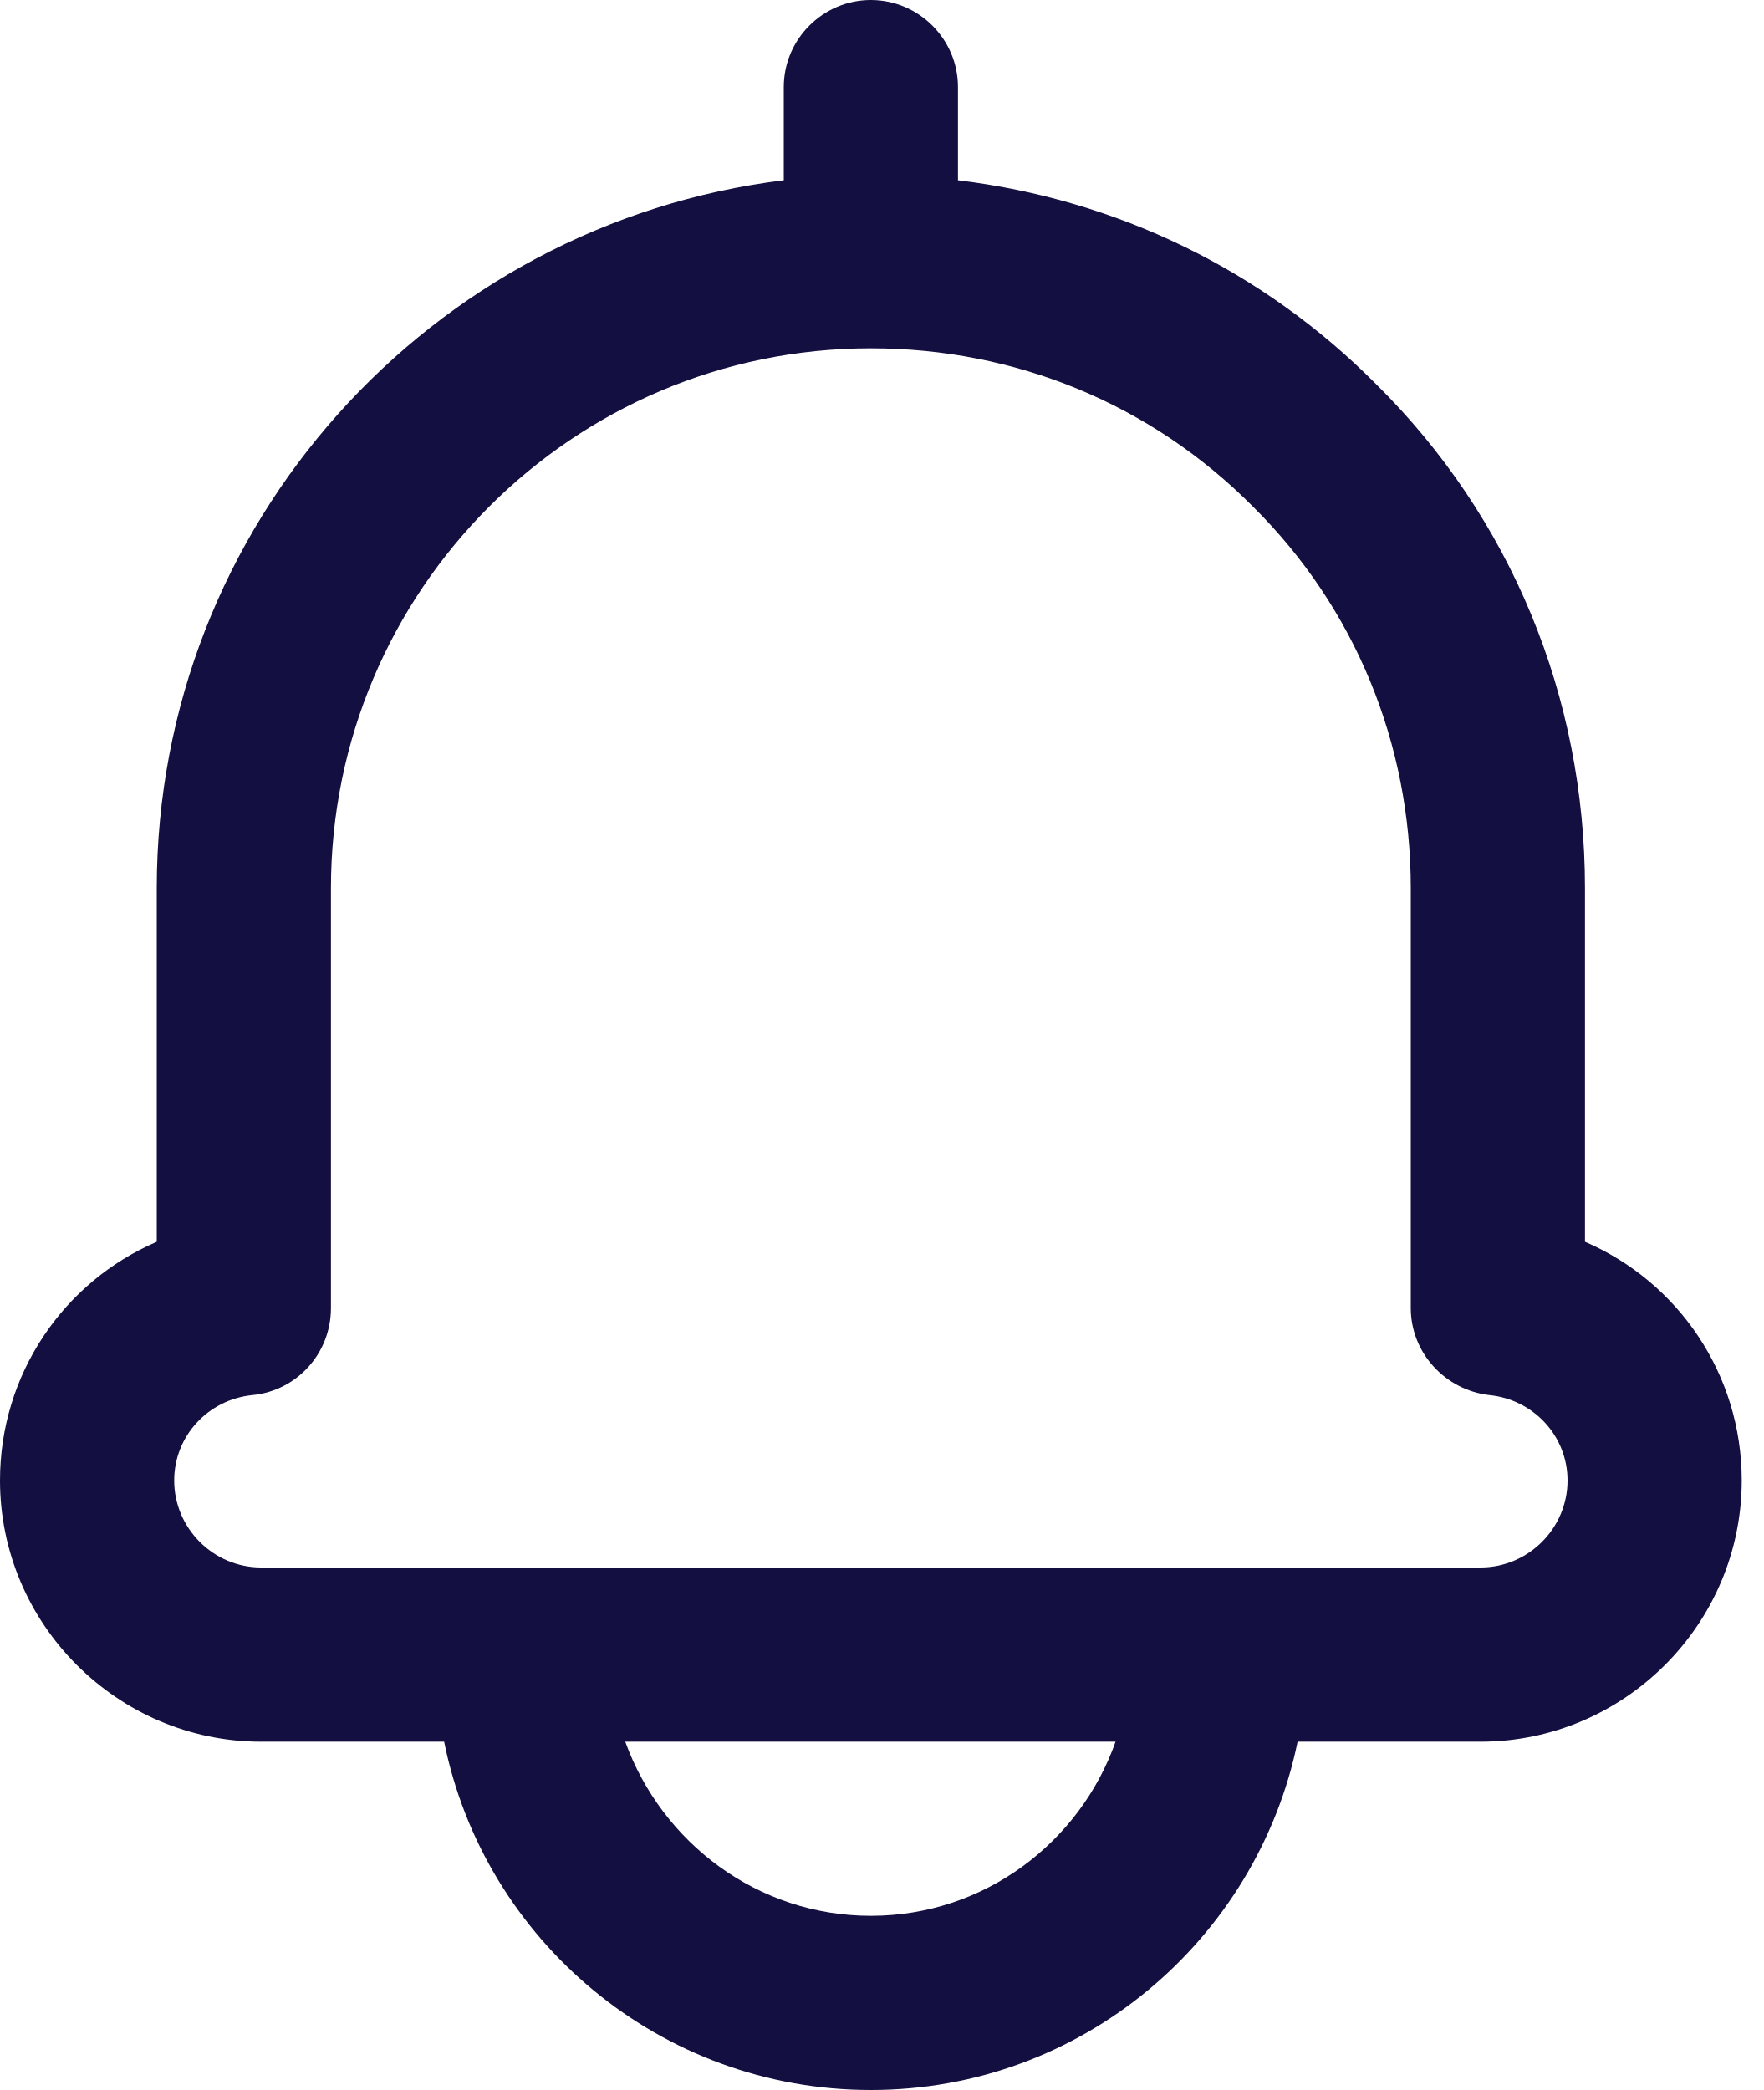
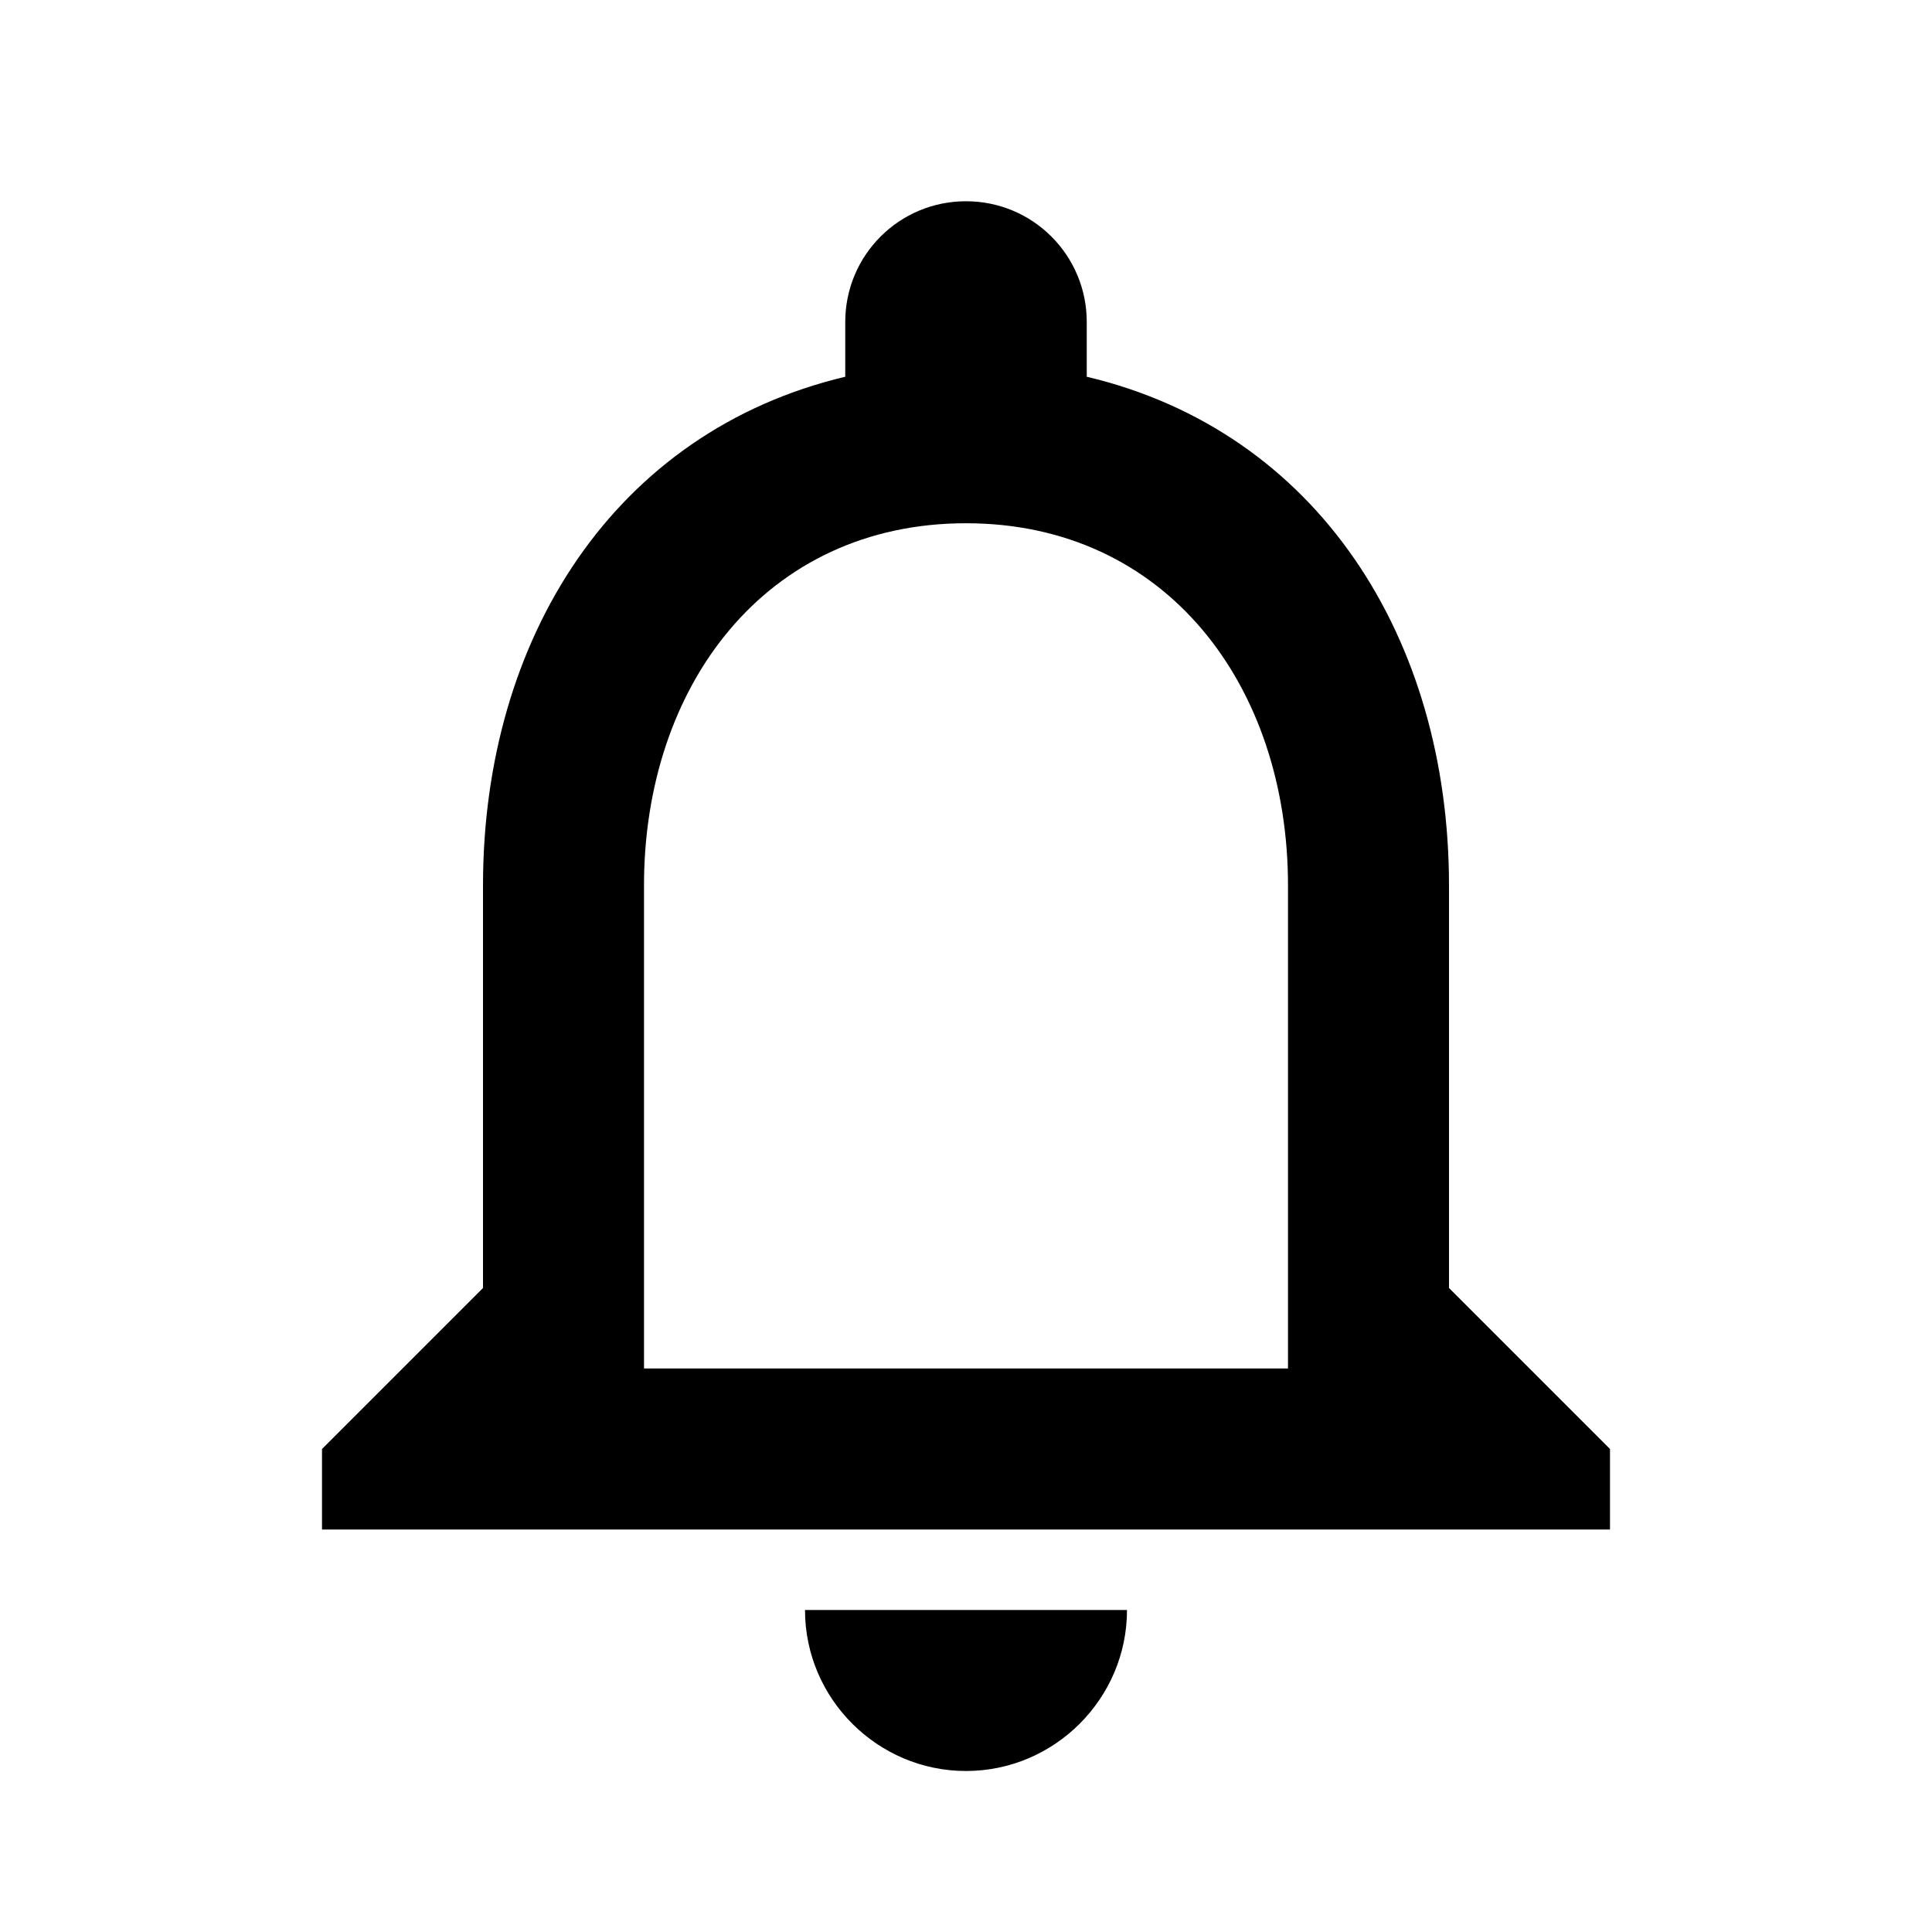
- <svg xmlns="http://www.w3.org/2000/svg" width="27" height="32" viewBox="0 0 27 32" fill="none">
-   <path d="M24.267 19.013V13.6C24.267 10.667 23.133 7.92 21.067 5.88C19.333 4.133 17.093 3.053 14.667 2.76V1.333C14.667 0.6 14.067 0 13.333 0C12.6 0 12 0.6 12 1.333V2.76C6.6 3.427 2.4 8.027 2.4 13.6V19.013C0.973 19.627 0 21.04 0 22.667C0 24.867 1.8 26.667 4 26.667H6.8C7.413 29.707 10.107 32 13.333 32C16.56 32 19.24 29.707 19.867 26.667H22.667C24.867 26.667 26.667 24.867 26.667 22.667C26.667 21.04 25.693 19.627 24.267 19.013ZM13.333 29.333C11.6 29.333 10.133 28.213 9.573 26.667H17.08C16.533 28.213 15.067 29.333 13.333 29.333ZM22.667 24H4C3.267 24 2.667 23.4 2.667 22.667C2.667 21.987 3.187 21.427 3.867 21.36C4.547 21.293 5.067 20.72 5.067 20.027V13.6C5.067 9.04 8.773 5.333 13.333 5.333C15.547 5.333 17.627 6.187 19.187 7.76C20.747 9.307 21.6 11.387 21.6 13.6V20.027C21.6 20.707 22.12 21.28 22.8 21.36C23.48 21.427 24 21.987 24 22.667C24 23.4 23.4 24 22.667 24Z" fill="#130F40" />
+ <svg xmlns="http://www.w3.org/2000/svg" height="24" viewBox="0 0 24 24" width="24">
+   <path d="M0 0h24v24H0V0z" fill="none" />
+   <path d="M12 22c1.1 0 2-.9 2-2h-4c0 1.1.9 2 2 2zm6-6v-5c0-3.07-1.63-5.64-4.5-6.32V4c0-.83-.67-1.5-1.5-1.5s-1.5.67-1.5 1.5v.68C7.64 5.36 6 7.92 6 11v5l-2 2v1h16v-1l-2-2zm-2 1H8v-6c0-2.48 1.51-4.5 4-4.5s4 2.02 4 4.5v6z" />
</svg>
